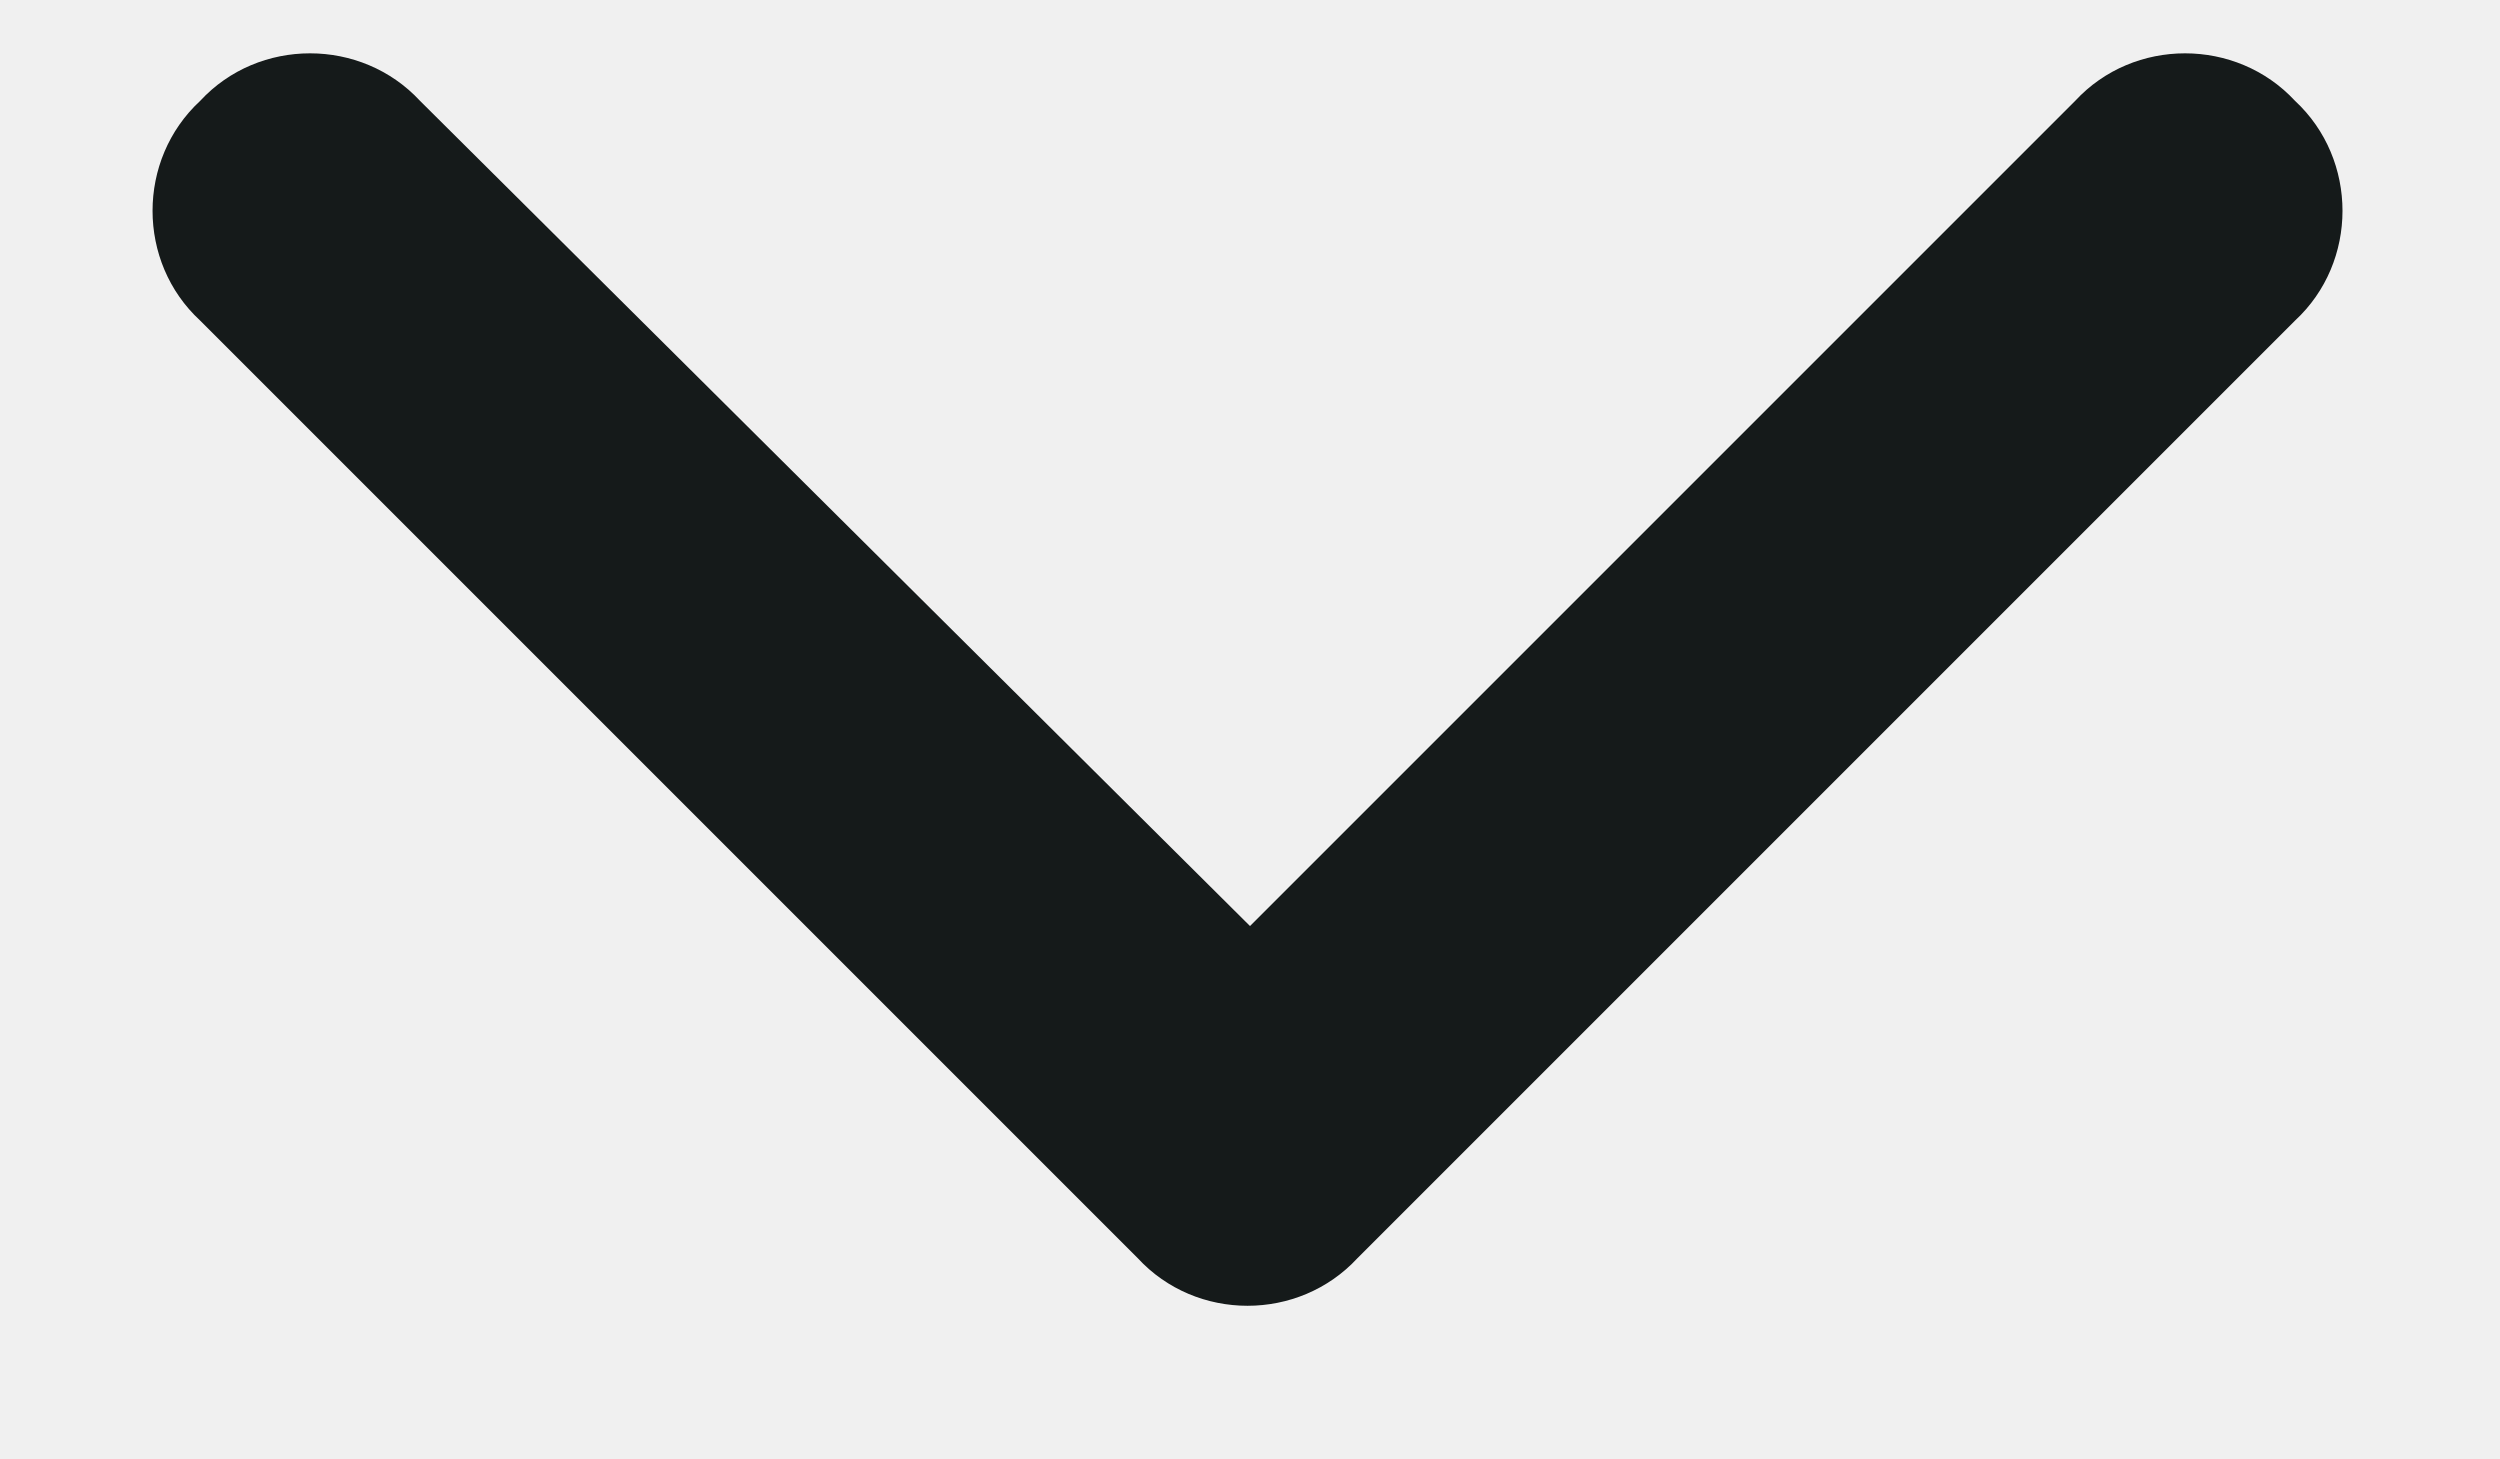
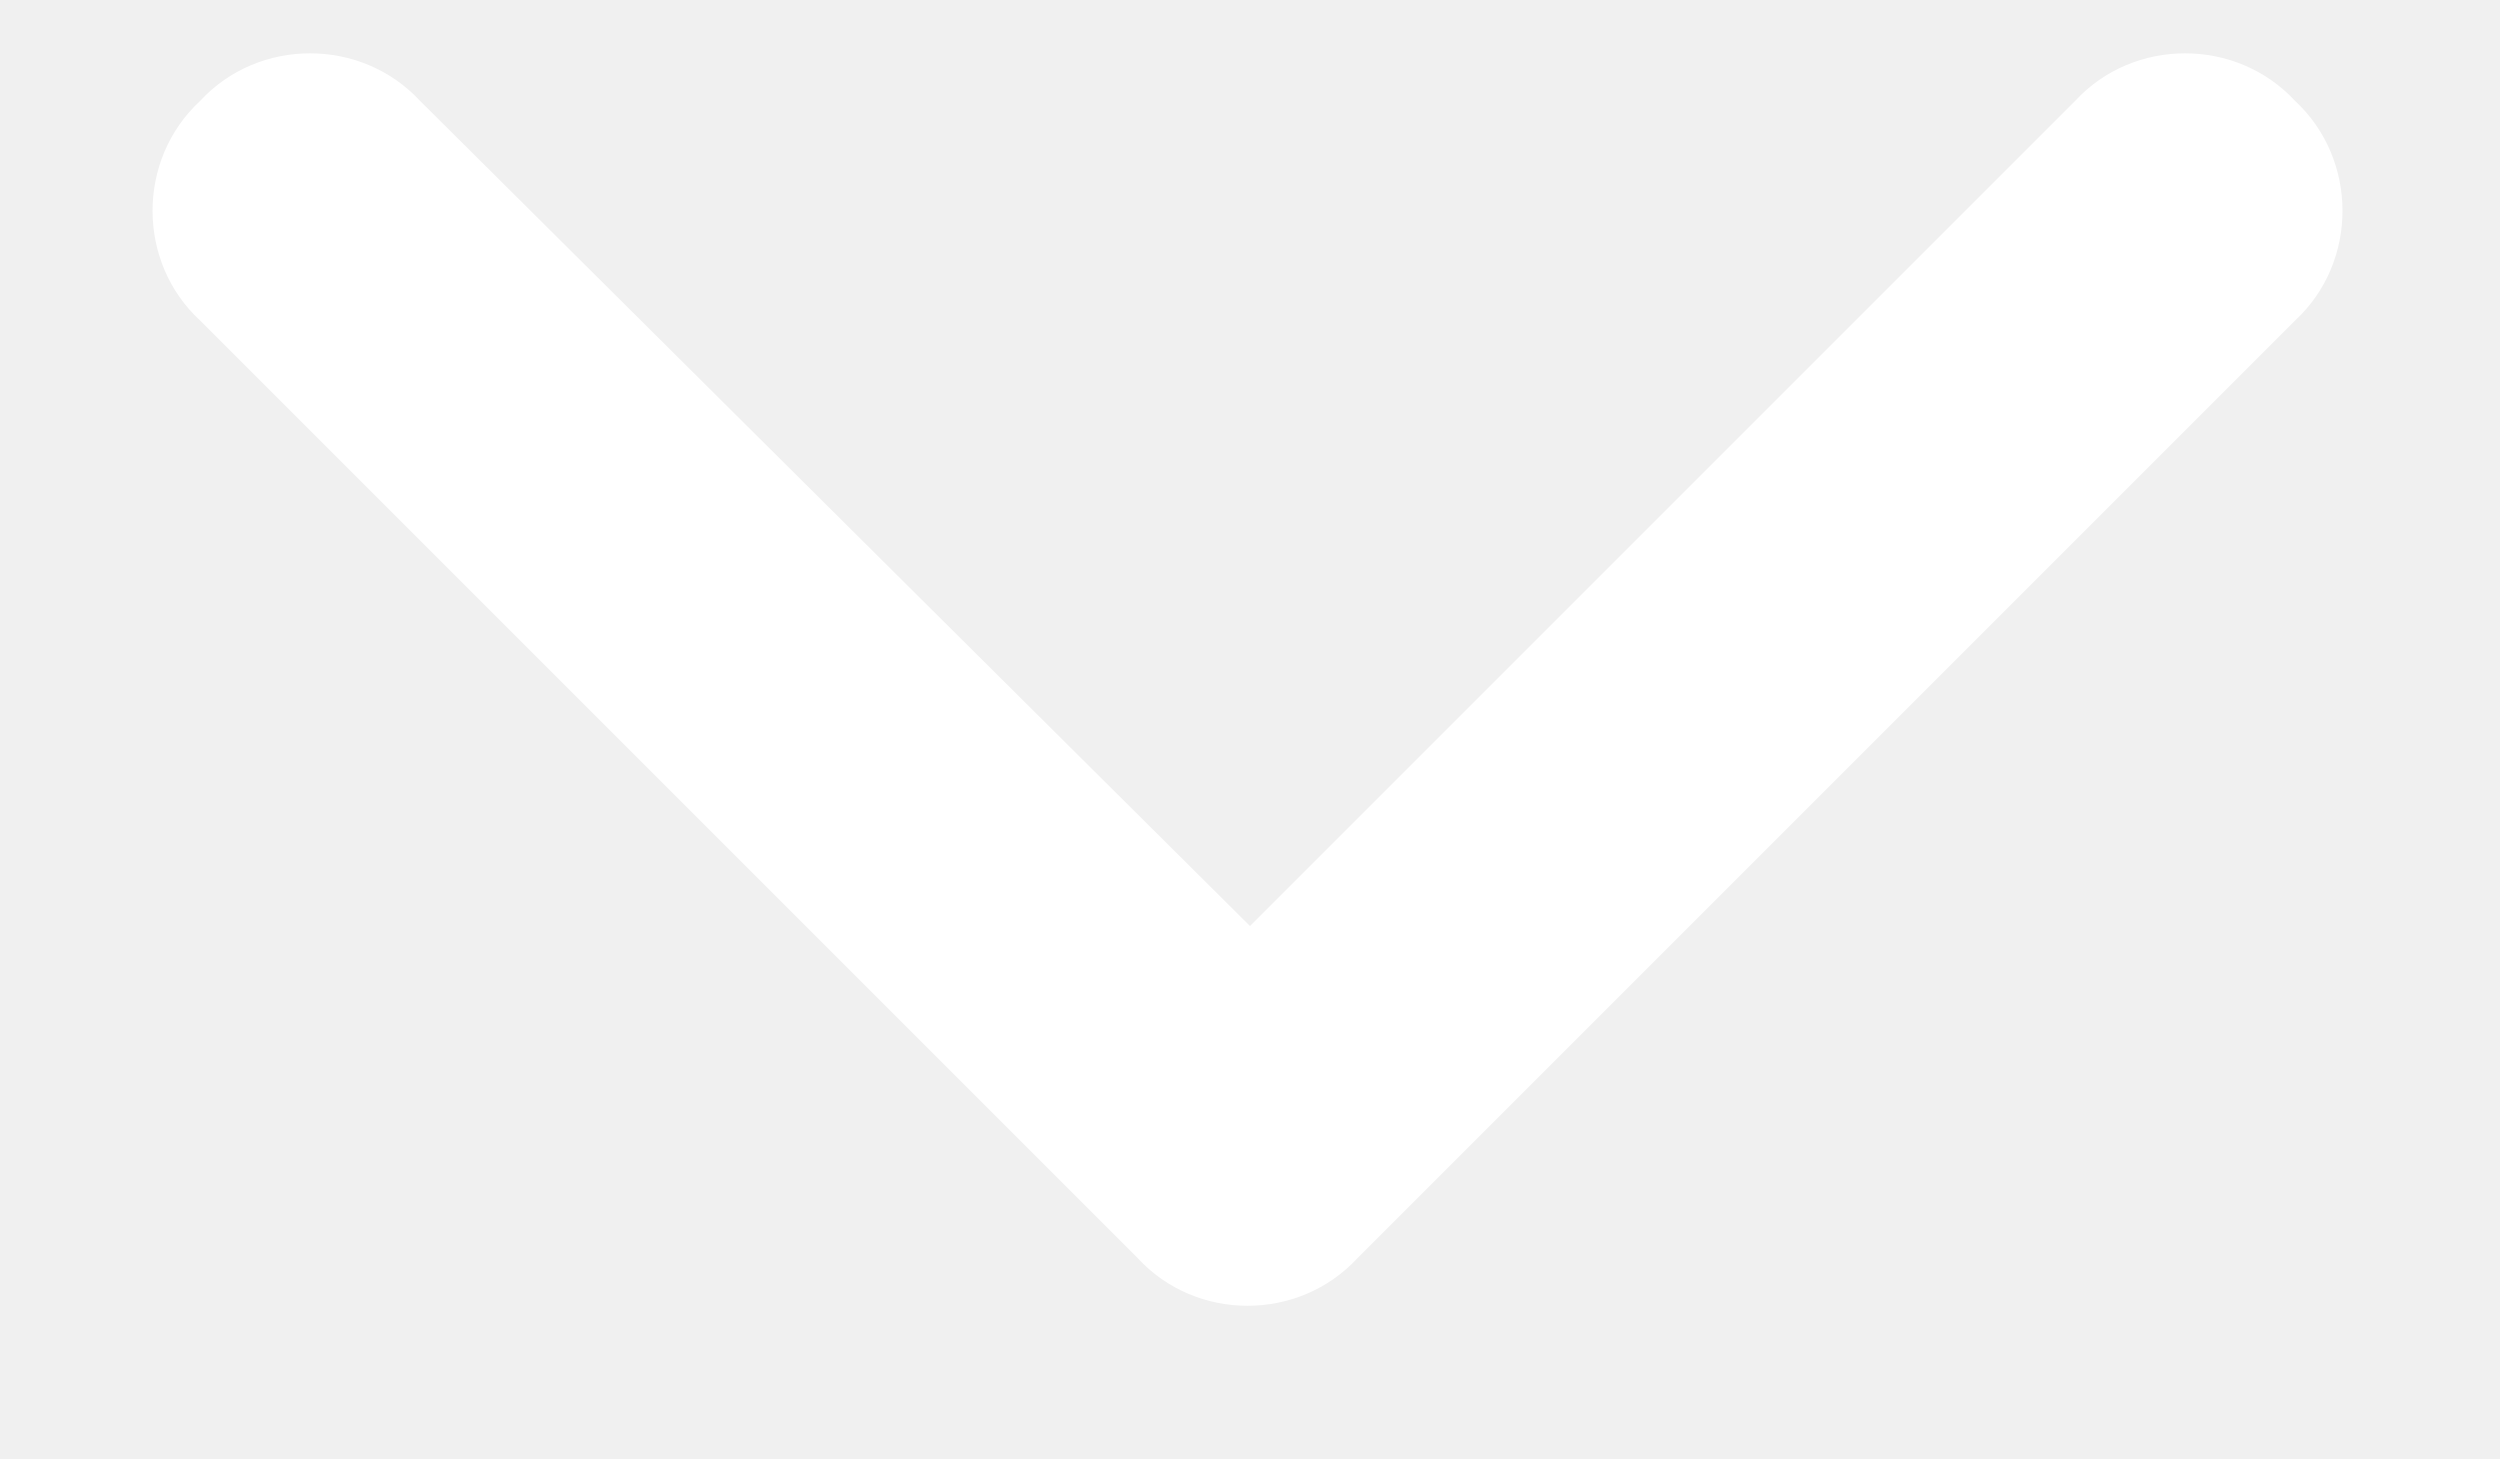
<svg xmlns="http://www.w3.org/2000/svg" width="12" height="7" viewBox="0 0 12 7" fill="none">
-   <path d="M5.461 6.039L0.961 1.539C0.656 1.258 0.656 0.766 0.961 0.484C1.242 0.18 1.734 0.18 2.016 0.484L6 4.445L9.961 0.484C10.242 0.18 10.734 0.18 11.016 0.484C11.32 0.766 11.32 1.258 11.016 1.539L6.516 6.039C6.234 6.344 5.742 6.344 5.461 6.039Z" fill="#151A1A" />
+   <path d="M5.461 6.039L0.961 1.539C0.656 1.258 0.656 0.766 0.961 0.484C1.242 0.18 1.734 0.18 2.016 0.484L6 4.445L9.961 0.484C10.242 0.18 10.734 0.18 11.016 0.484C11.32 0.766 11.32 1.258 11.016 1.539L6.516 6.039C6.234 6.344 5.742 6.344 5.461 6.039Z" fill="white" />
</svg>
